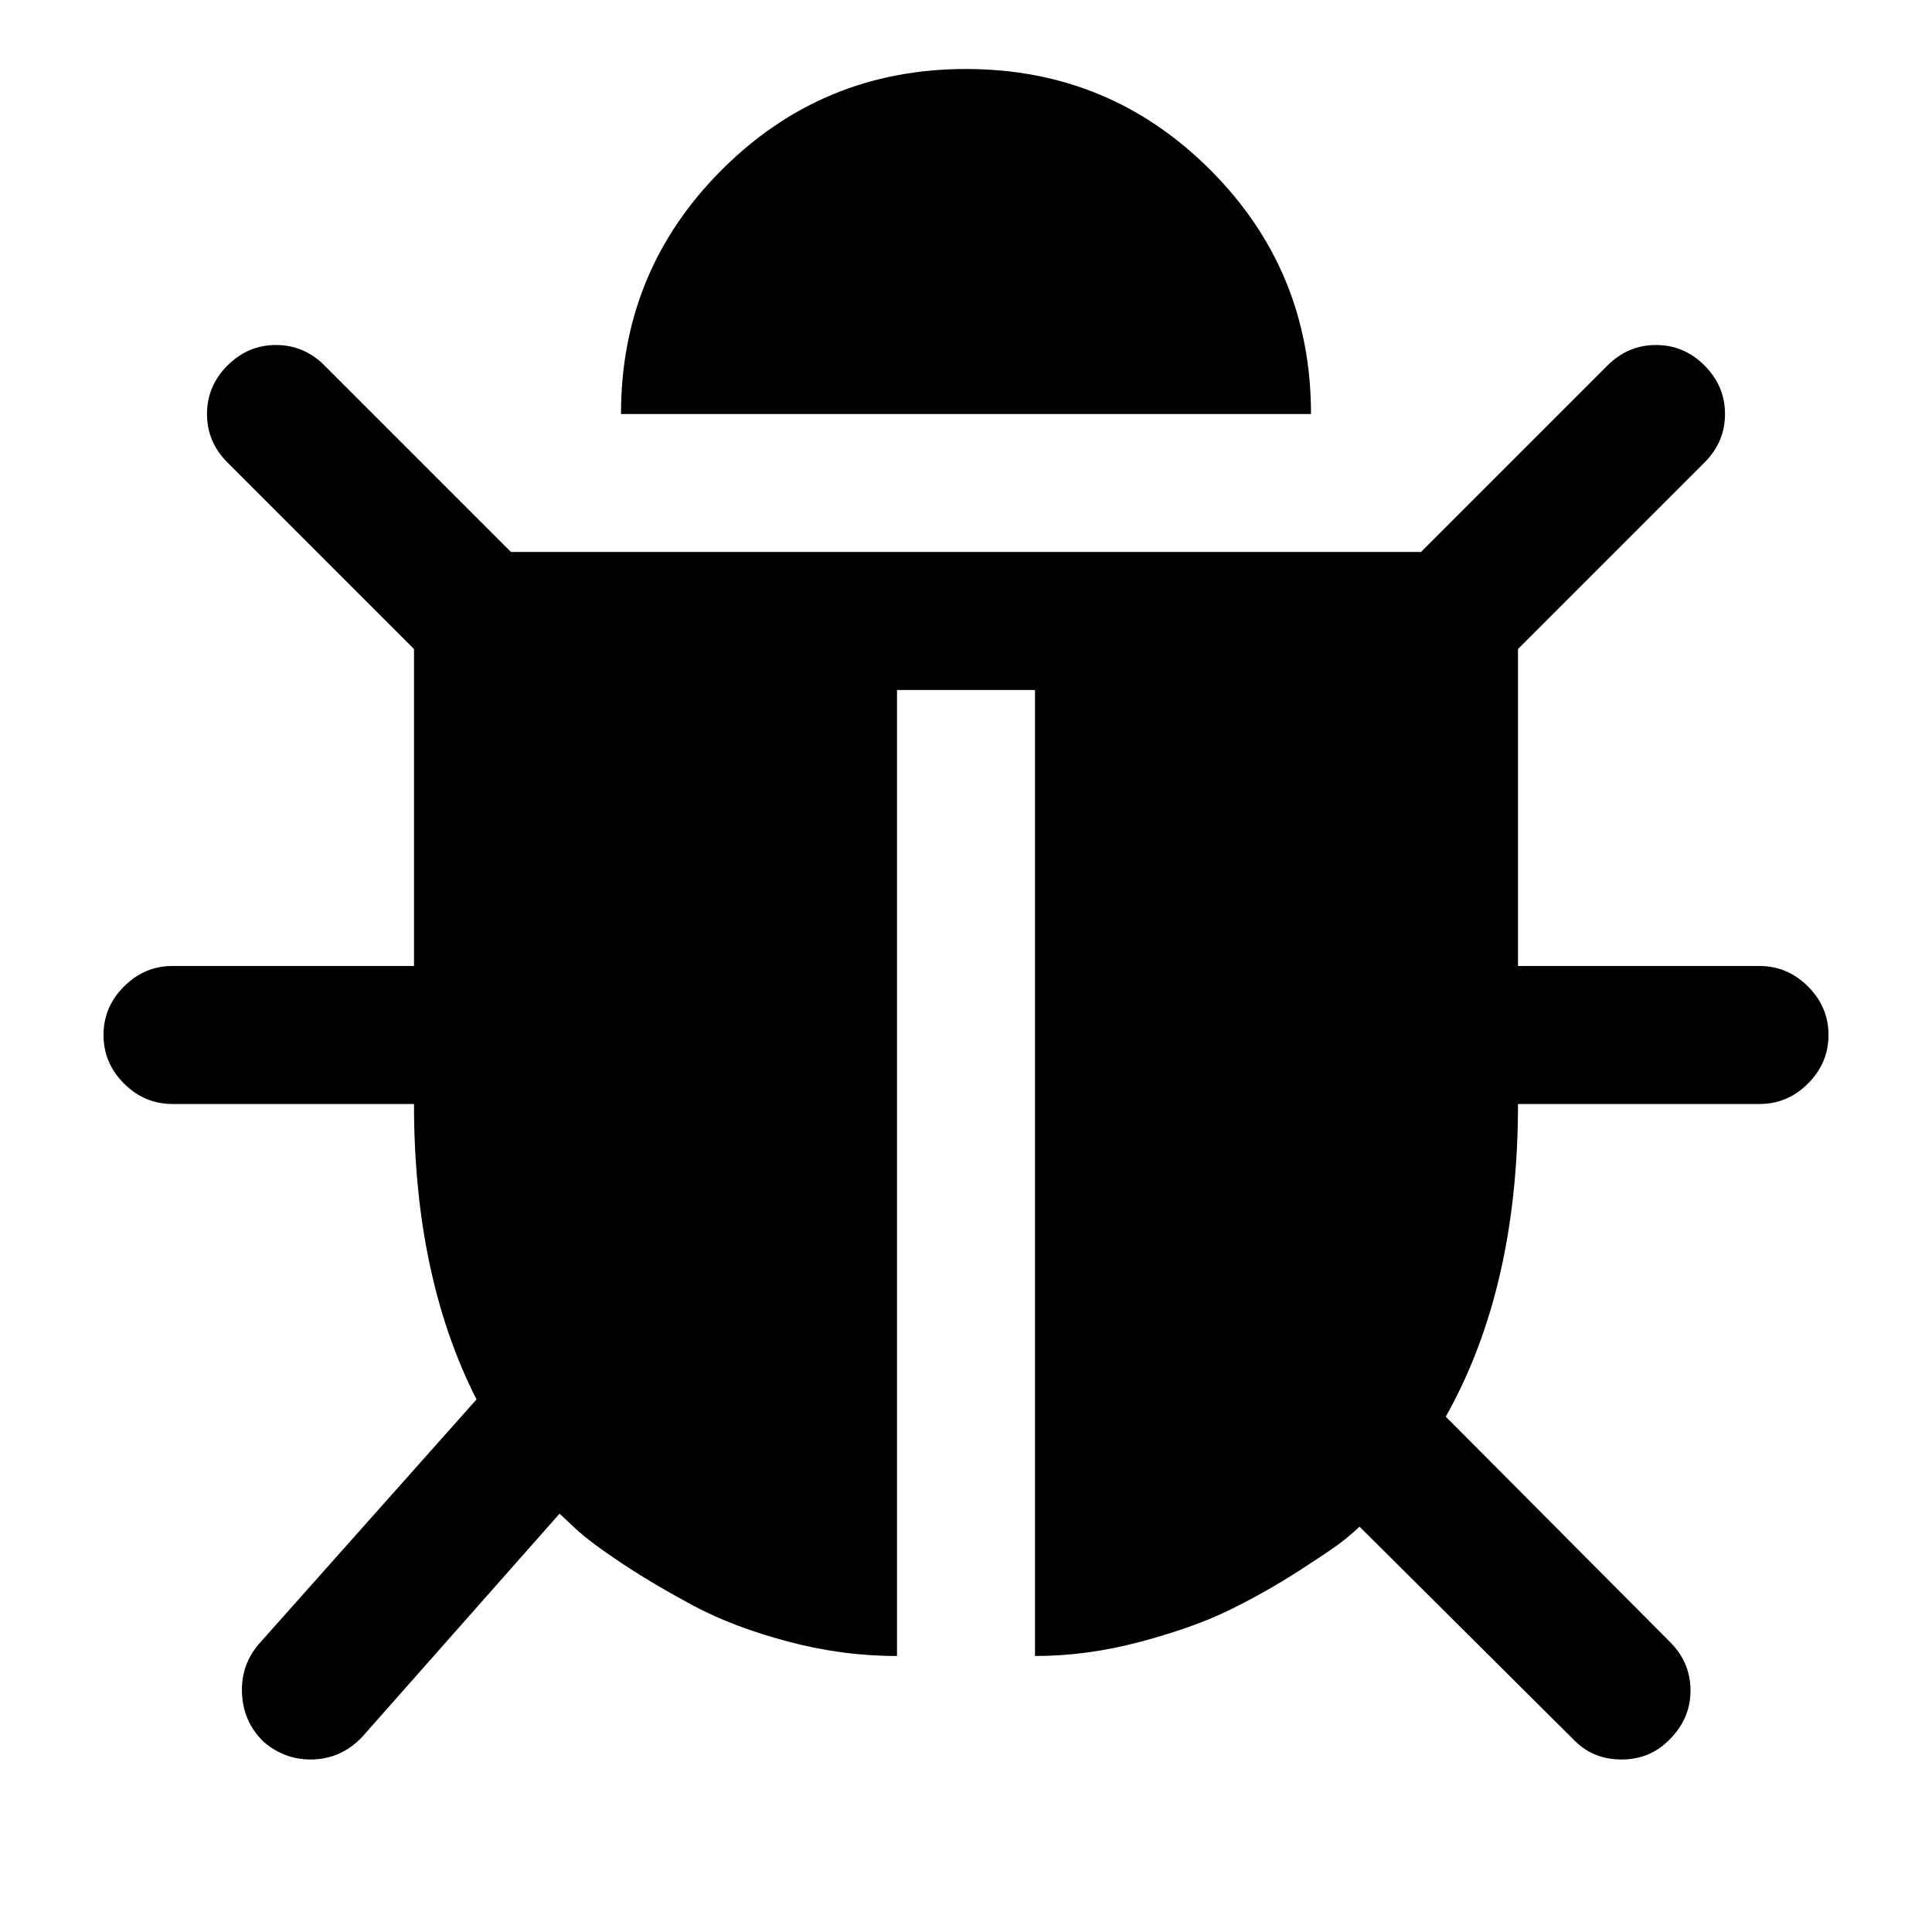
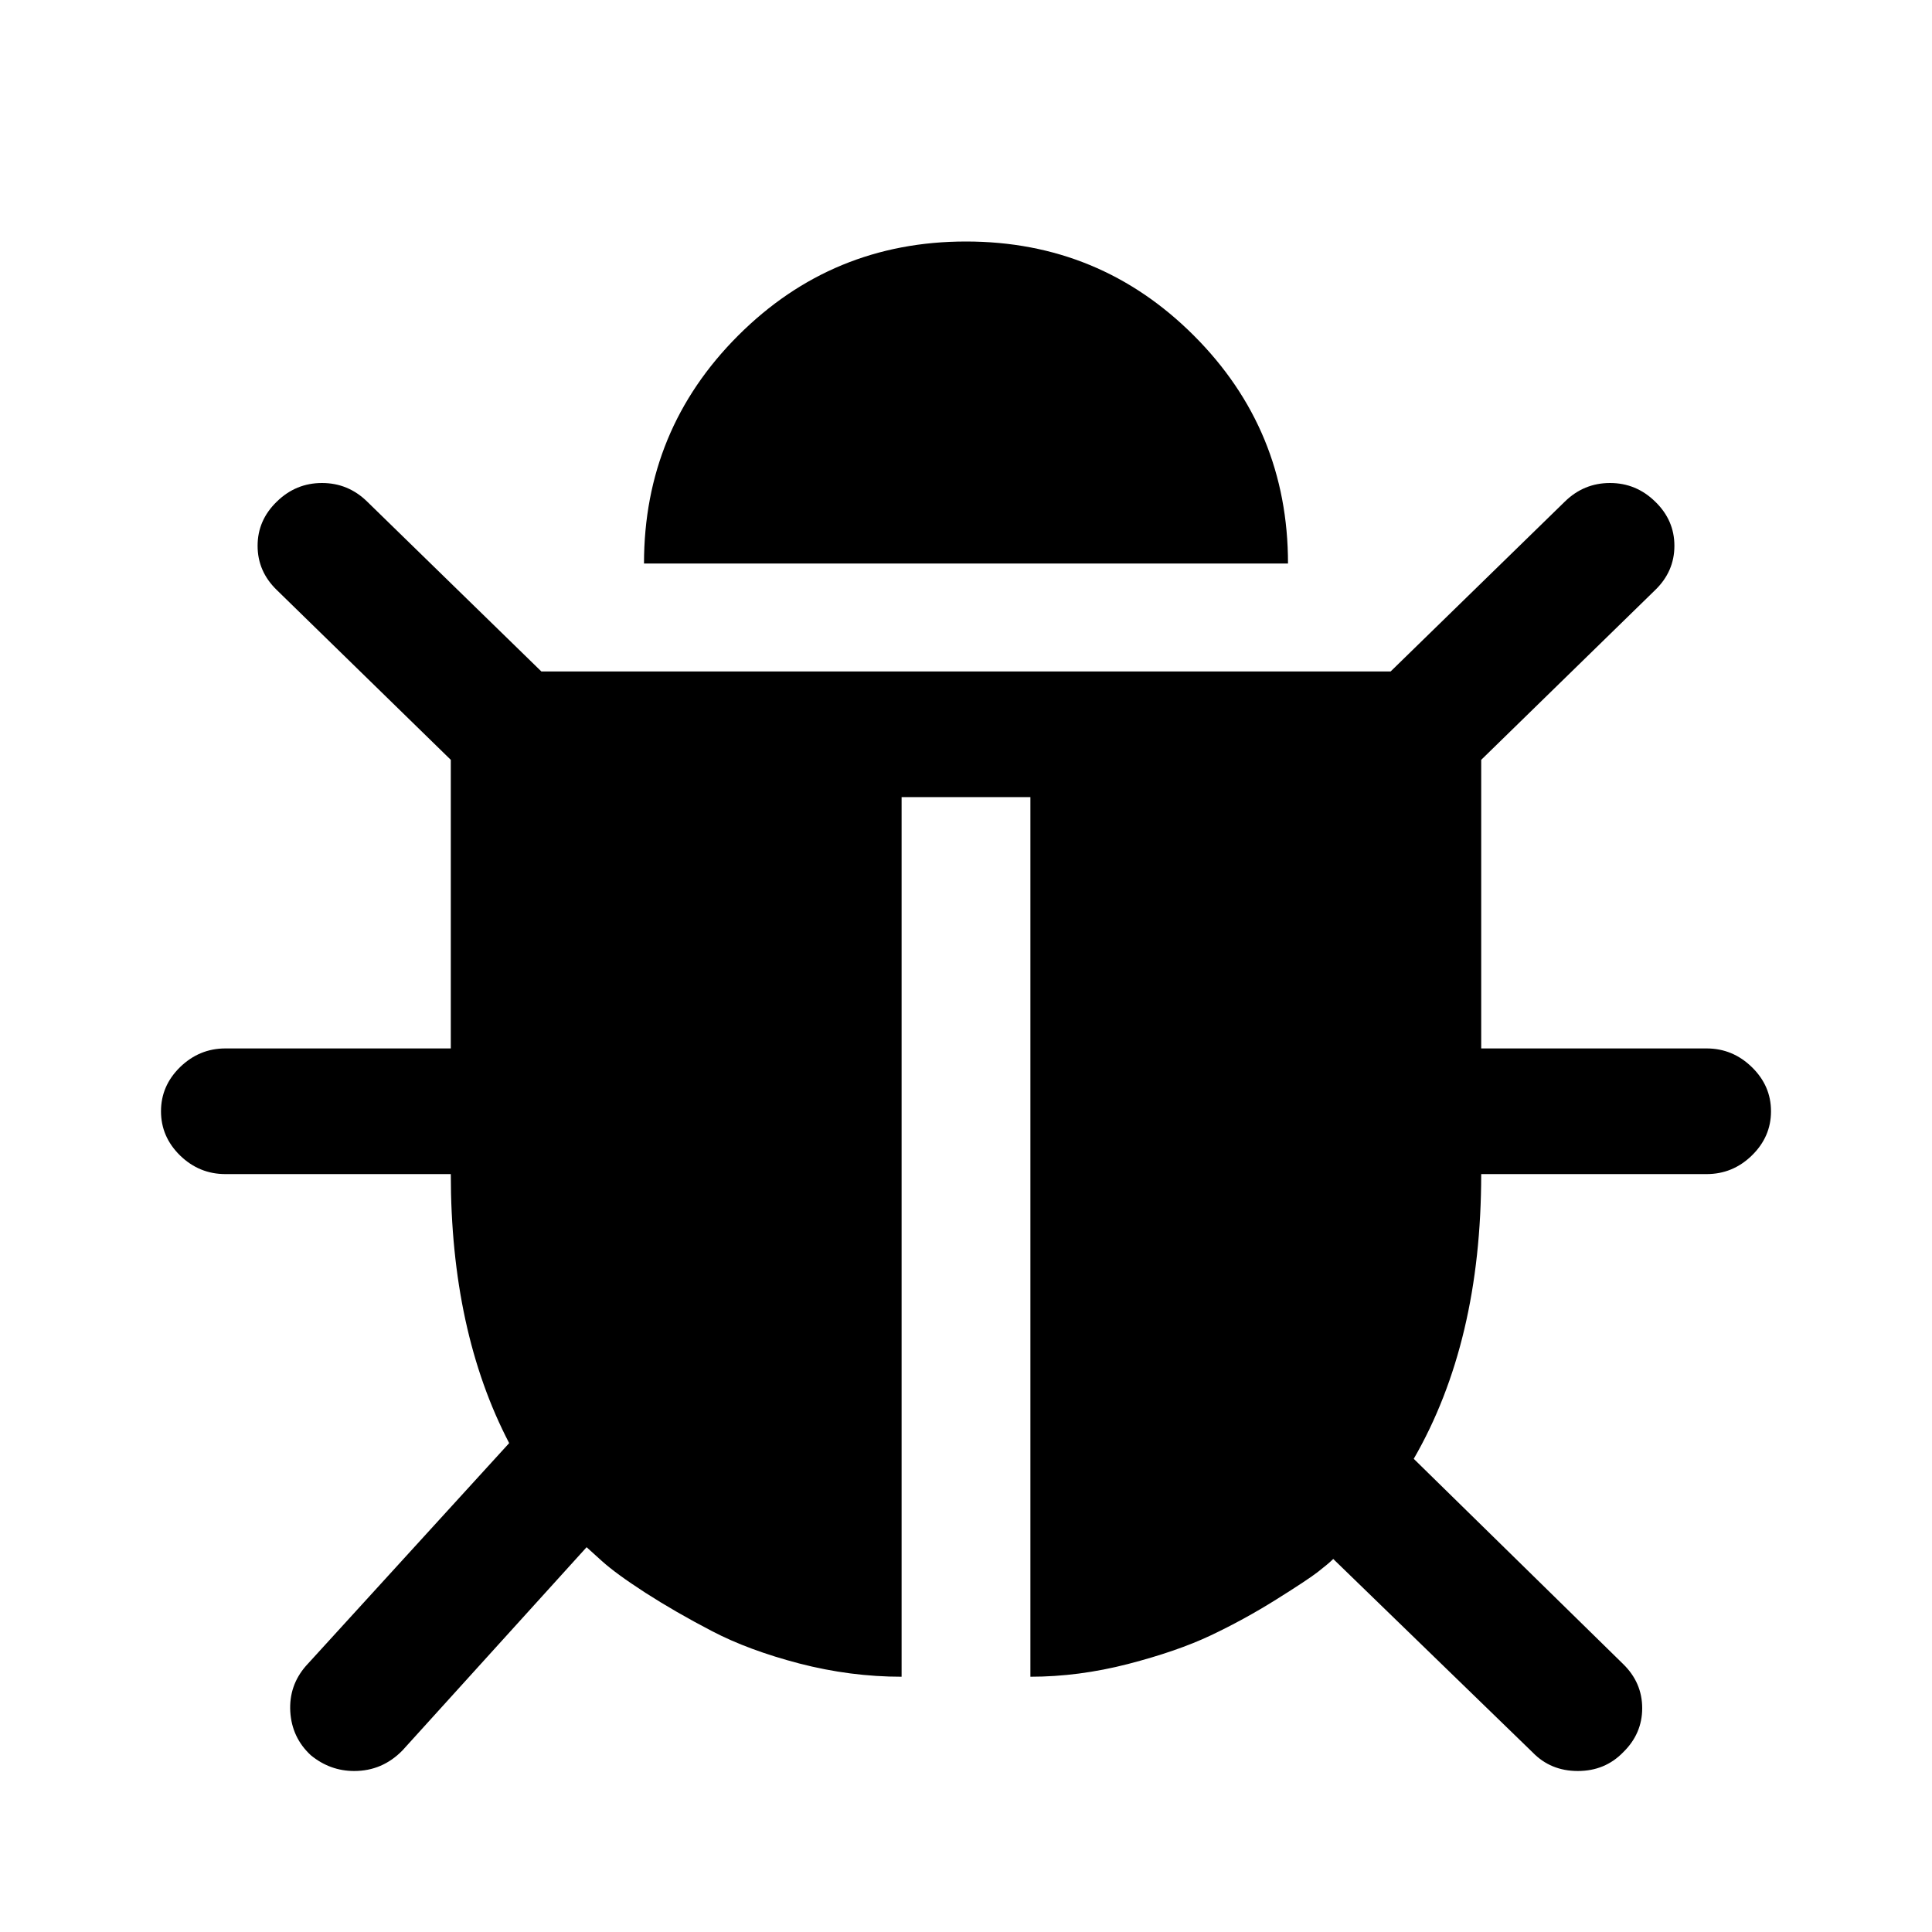
- <svg xmlns="http://www.w3.org/2000/svg" width="1792" height="1792" viewBox="0 0 1792 1792">
-   <path d="M1696 960q0 26-19 45t-45 19h-224q0 171-67 290l208 209q19 19 19 45t-19 45q-18 19-45 19t-45-19l-198-197q-5 5-15 13t-42 28.5-65 36.5-82 29-97 13v-896h-128v896q-51 0-101.5-13.5t-87-33-66-39-43.5-32.5l-15-14-183 207q-20 21-48 21-24 0-43-16-19-18-20.5-44.5t15.5-46.5l202-227q-58-114-58-274h-224q-26 0-45-19t-19-45 19-45 45-19h224v-294l-173-173q-19-19-19-45t19-45 45-19 45 19l173 173h844l173-173q19-19 45-19t45 19 19 45-19 45l-173 173v294h224q26 0 45 19t19 45zm-480-576h-640q0-133 93.5-226.5t226.5-93.5 226.5 93.5 93.5 226.5z" />
+ <svg xmlns="http://www.w3.org/2000/svg" viewBox="0 0 24 24">
+   <g>
+     <rect width="24" height="24" opacity="0" />
+     <path d="M22,13.805 C22,14.016 21.921,14.199 21.762,14.354 C21.604,14.508 21.417,14.585 21.2,14.585 L18.4,14.585 C18.4,15.976 18.121,17.154 17.562,18.122 L20.163,20.671 C20.321,20.825 20.4,21.008 20.4,21.22 C20.4,21.431 20.321,21.614 20.163,21.768 C20.012,21.923 19.825,22 19.6,22 C19.375,22 19.188,21.923 19.038,21.768 L16.562,19.366 C16.521,19.407 16.458,19.459 16.375,19.524 C16.292,19.589 16.117,19.705 15.85,19.872 C15.583,20.039 15.312,20.187 15.037,20.317 C14.762,20.447 14.421,20.565 14.012,20.671 C13.604,20.776 13.2,20.829 12.8,20.829 L12.8,9.902 L11.2,9.902 L11.2,20.829 C10.775,20.829 10.352,20.774 9.931,20.665 C9.51,20.555 9.148,20.421 8.844,20.262 C8.54,20.104 8.265,19.945 8.019,19.787 C7.773,19.628 7.592,19.496 7.475,19.39 L7.287,19.22 L5,21.744 C4.833,21.915 4.633,22 4.4,22 C4.2,22 4.021,21.935 3.862,21.805 C3.704,21.659 3.619,21.478 3.606,21.262 C3.594,21.047 3.658,20.858 3.8,20.695 L6.325,17.927 C5.842,17 5.6,15.886 5.6,14.585 L2.8,14.585 C2.583,14.585 2.396,14.508 2.237,14.354 C2.079,14.199 2,14.016 2,13.805 C2,13.593 2.079,13.411 2.237,13.256 C2.396,13.102 2.583,13.024 2.8,13.024 L5.6,13.024 L5.6,9.439 L3.438,7.329 C3.279,7.175 3.2,6.992 3.2,6.78 C3.2,6.569 3.279,6.386 3.438,6.232 C3.596,6.077 3.783,6 4,6 C4.217,6 4.404,6.077 4.562,6.232 L6.725,8.341 L17.275,8.341 L19.438,6.232 C19.596,6.077 19.783,6 20,6 C20.217,6 20.404,6.077 20.562,6.232 C20.721,6.386 20.8,6.569 20.8,6.78 C20.8,6.992 20.721,7.175 20.562,7.329 L18.4,9.439 L18.4,13.024 L21.2,13.024 C21.417,13.024 21.604,13.102 21.762,13.256 C21.921,13.411 22,13.593 22,13.805 Z M16,7 L8,7 C8,5.892 8.39,4.948 9.169,4.169 C9.948,3.39 10.892,3 12,3 C13.108,3 14.052,3.39 14.831,4.169 C15.61,4.948 16,5.892 16,7 Z" />
+   </g>
</svg>
